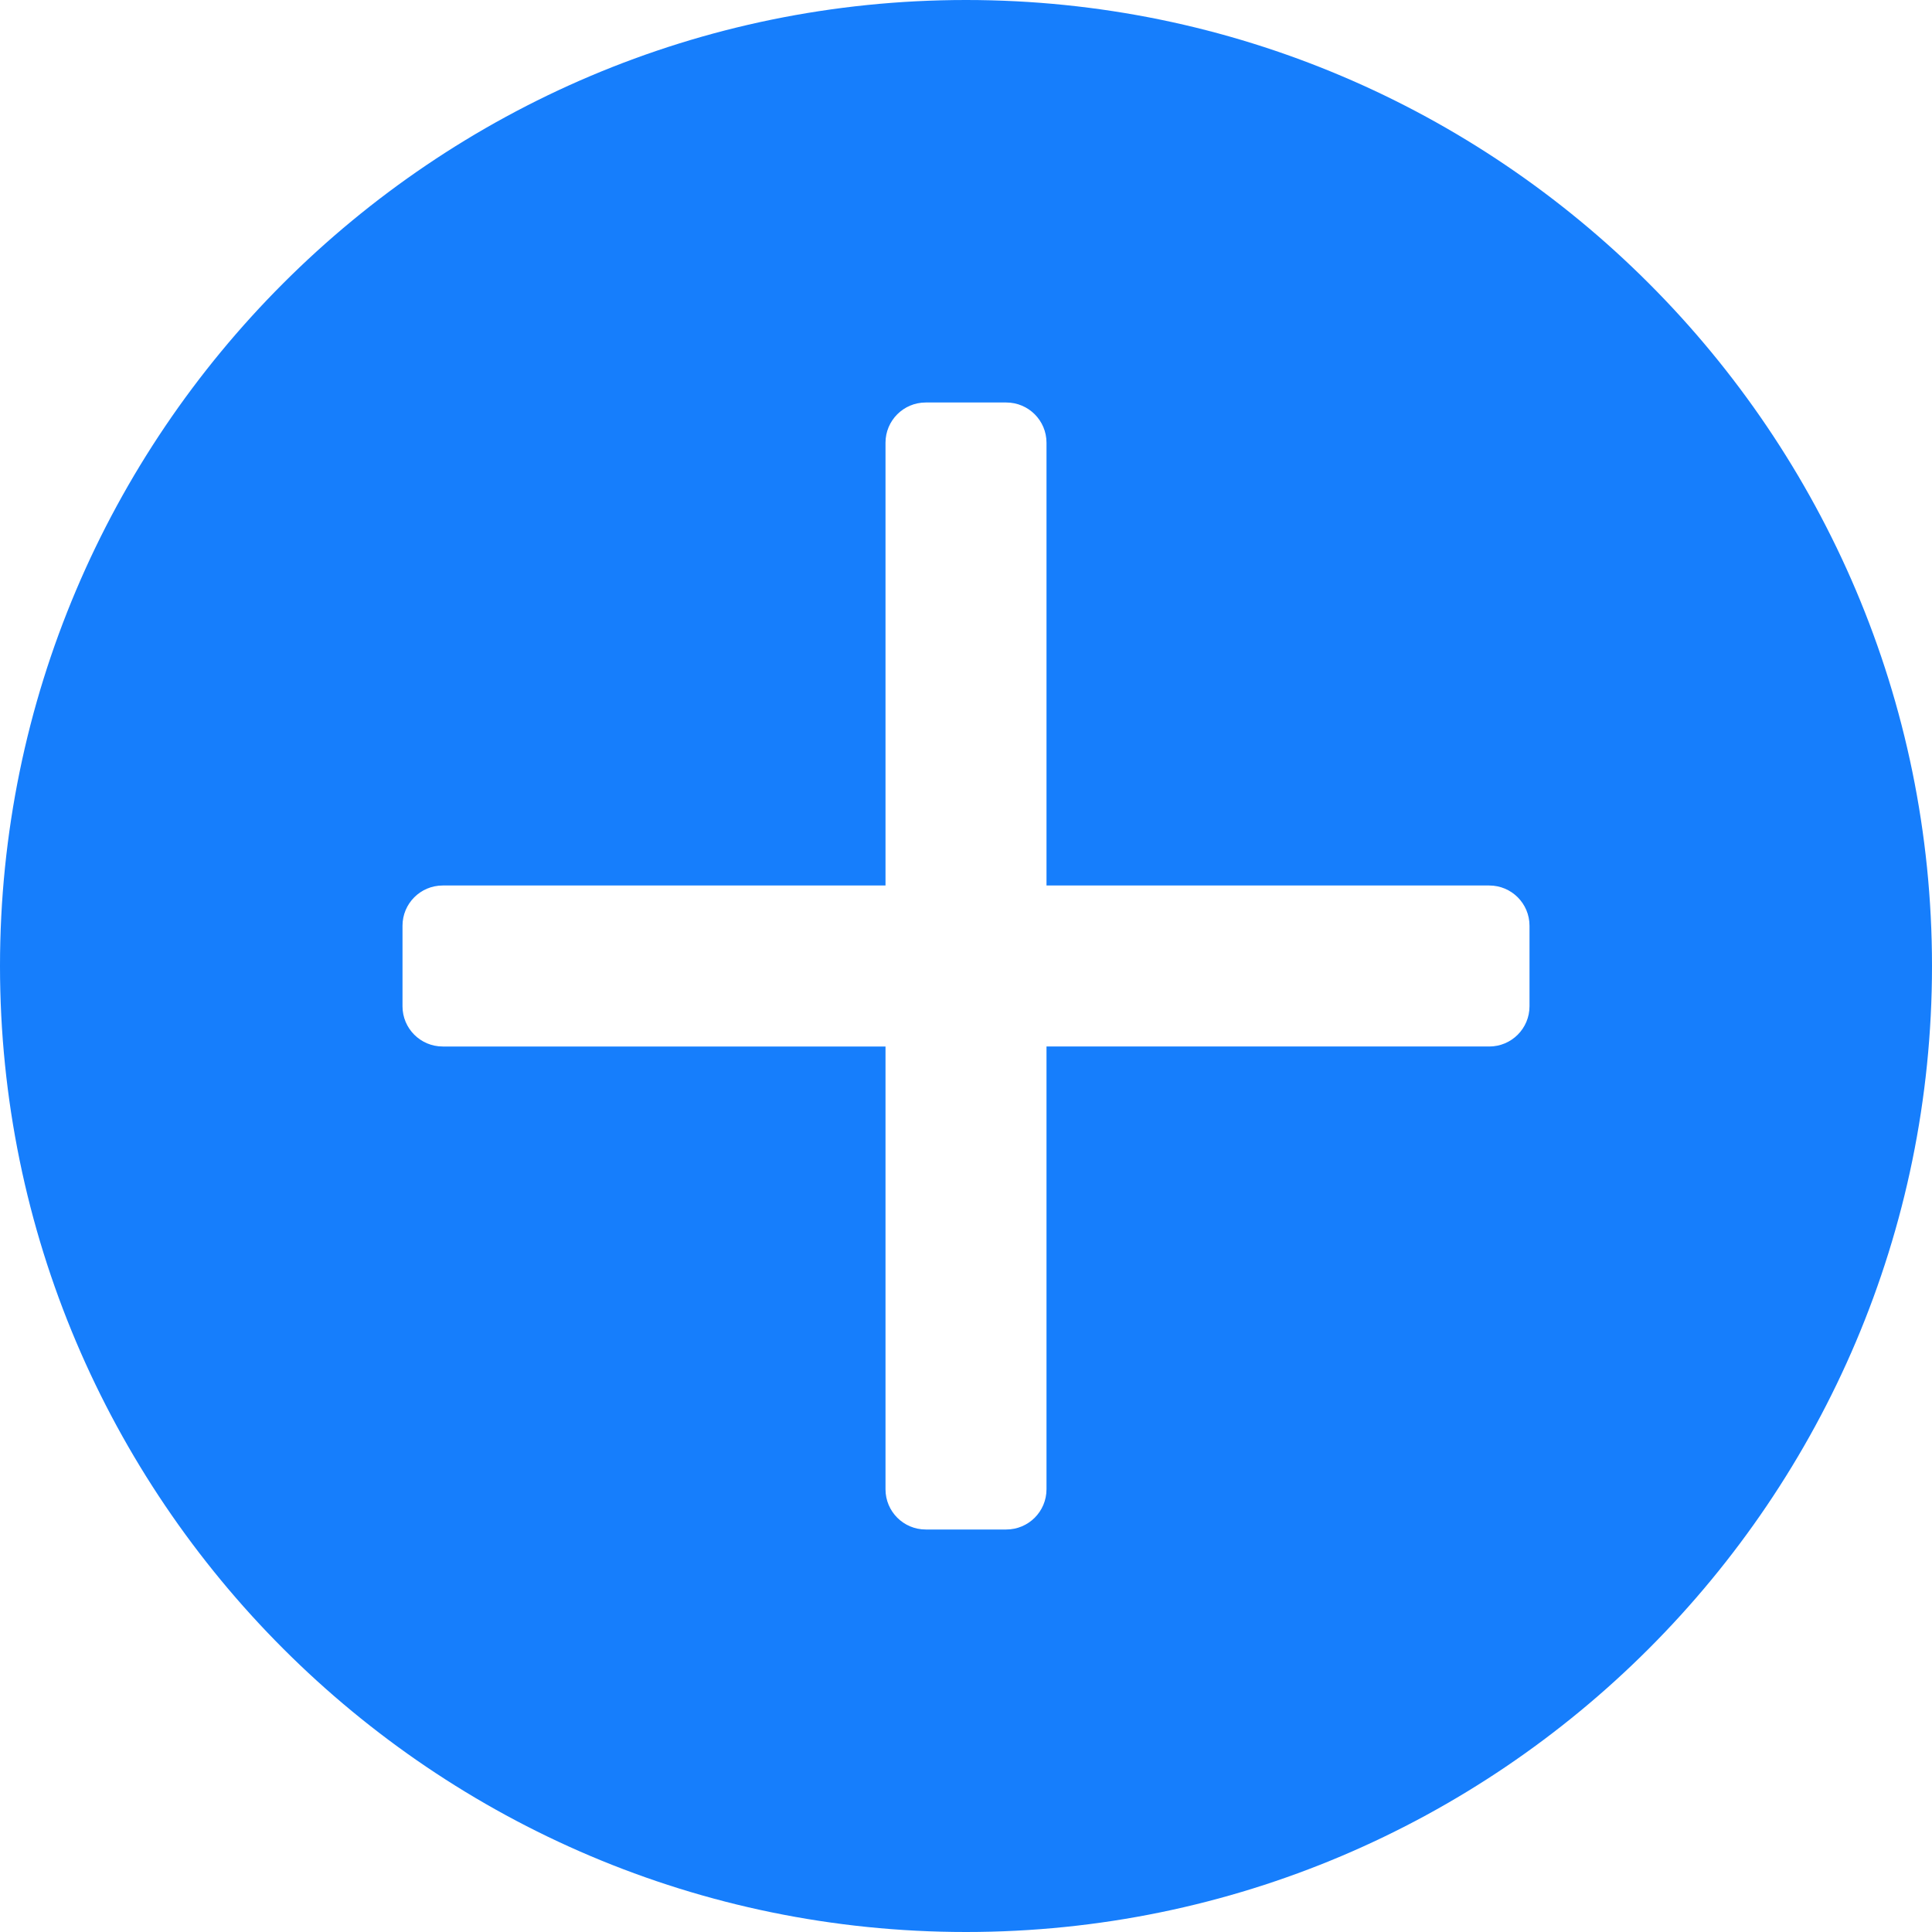
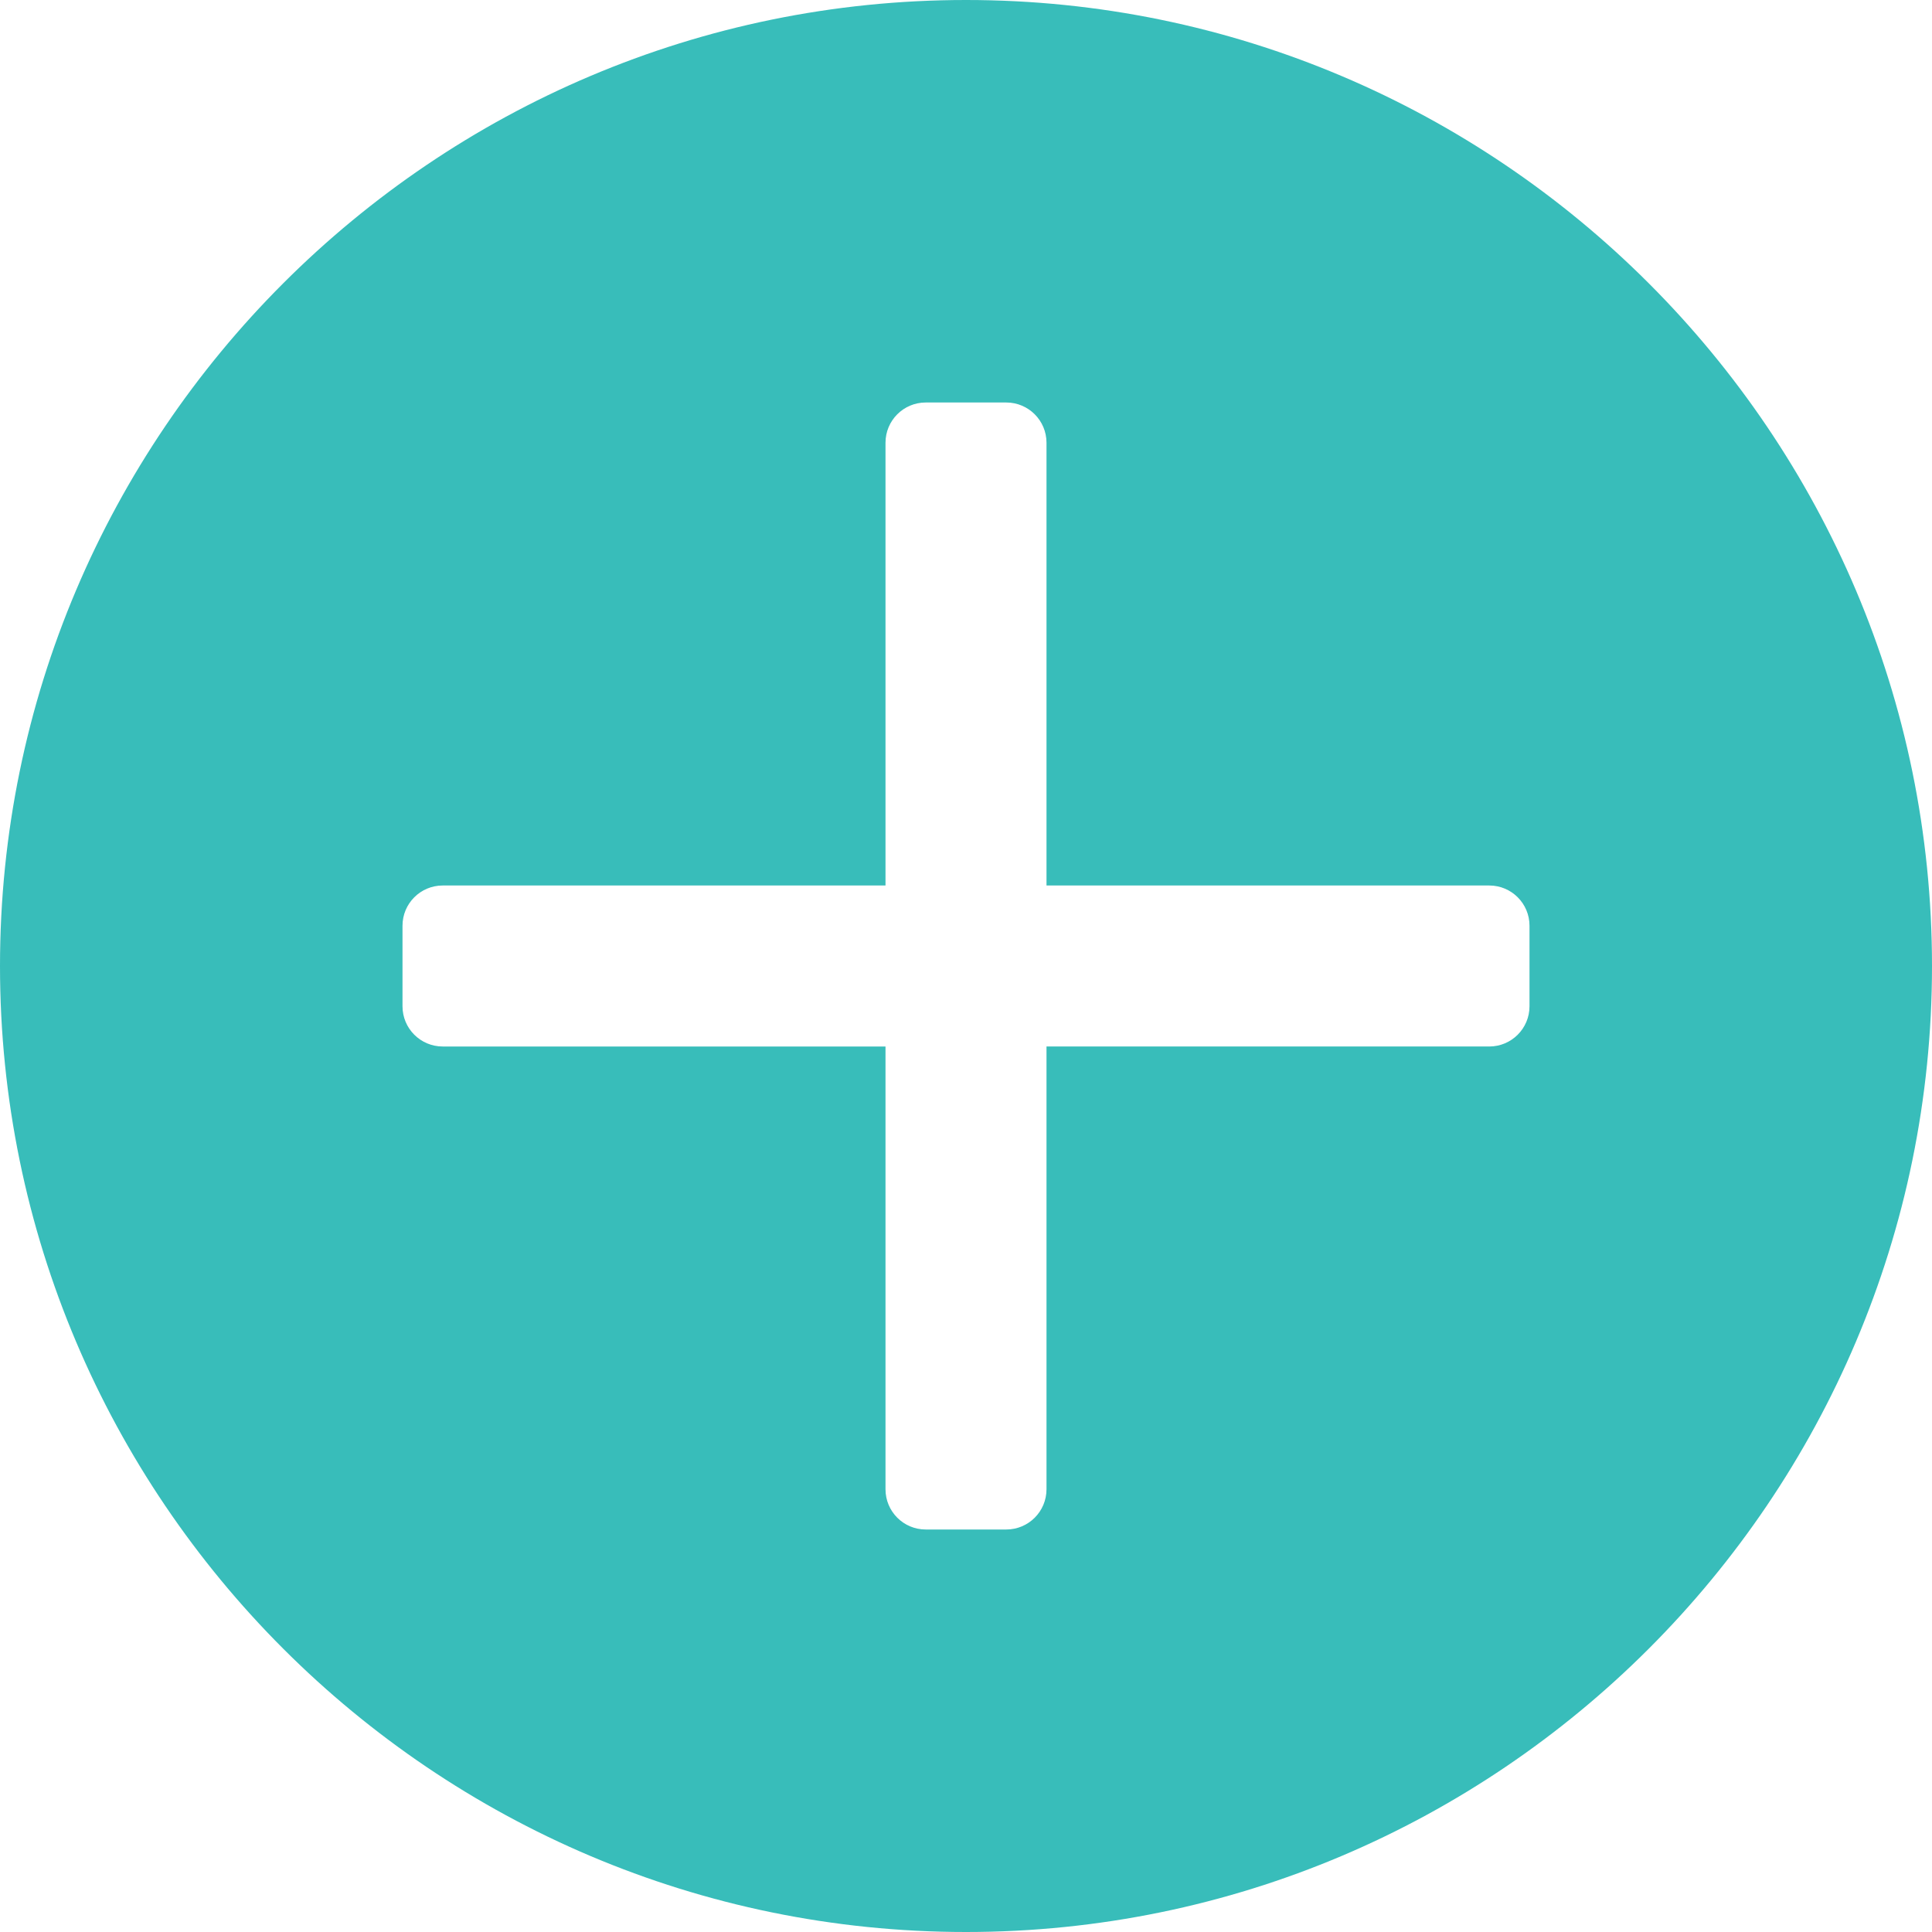
<svg xmlns="http://www.w3.org/2000/svg" version="1.1" id="Capa_1" x="0px" y="0px" viewBox="0 0 512 512" style="enable-background:new 0 0 512 512;" xml:space="preserve" width="24px" height="24px" class="">
  <g transform="matrix(-1 0 0 1 512 0)">
    <g>
      <g>
-         <path d="M256,0C114.844,0,0,114.844,0,256s114.844,256,256,256s256-114.844,256-256S397.156,0,256,0z M405.333,266.667    c0,5.896-4.771,10.667-10.667,10.667H277.333v117.333c0,5.896-4.771,10.667-10.667,10.667h-21.333    c-5.896,0-10.667-4.771-10.667-10.667V277.333H117.333c-5.896,0-10.667-4.771-10.667-10.667v-21.333    c0-5.896,4.771-10.667,10.667-10.667h117.333V117.333c0-5.896,4.771-10.667,10.667-10.667h21.333    c5.896,0,10.667,4.771,10.667,10.667v117.333h117.333c5.896,0,10.667,4.771,10.667,10.667V266.667z" data-original="#000000" class="active-path" data-old_color="#000000" fill="#167EFC" />
+         <path d="M256,0C114.844,0,0,114.844,0,256s114.844,256,256,256s256-114.844,256-256S397.156,0,256,0z M405.333,266.667    c0,5.896-4.771,10.667-10.667,10.667H277.333v117.333c0,5.896-4.771,10.667-10.667,10.667h-21.333    c-5.896,0-10.667-4.771-10.667-10.667V277.333H117.333c-5.896,0-10.667-4.771-10.667-10.667v-21.333    c0-5.896,4.771-10.667,10.667-10.667h117.333V117.333c0-5.896,4.771-10.667,10.667-10.667h21.333    c5.896,0,10.667,4.771,10.667,10.667v117.333h117.333c5.896,0,10.667,4.771,10.667,10.667V266.667z" data-original="#000000" class="active-path" data-old_color="#000000" fill="#38bdba" />
      </g>
    </g>
  </g>
</svg>
